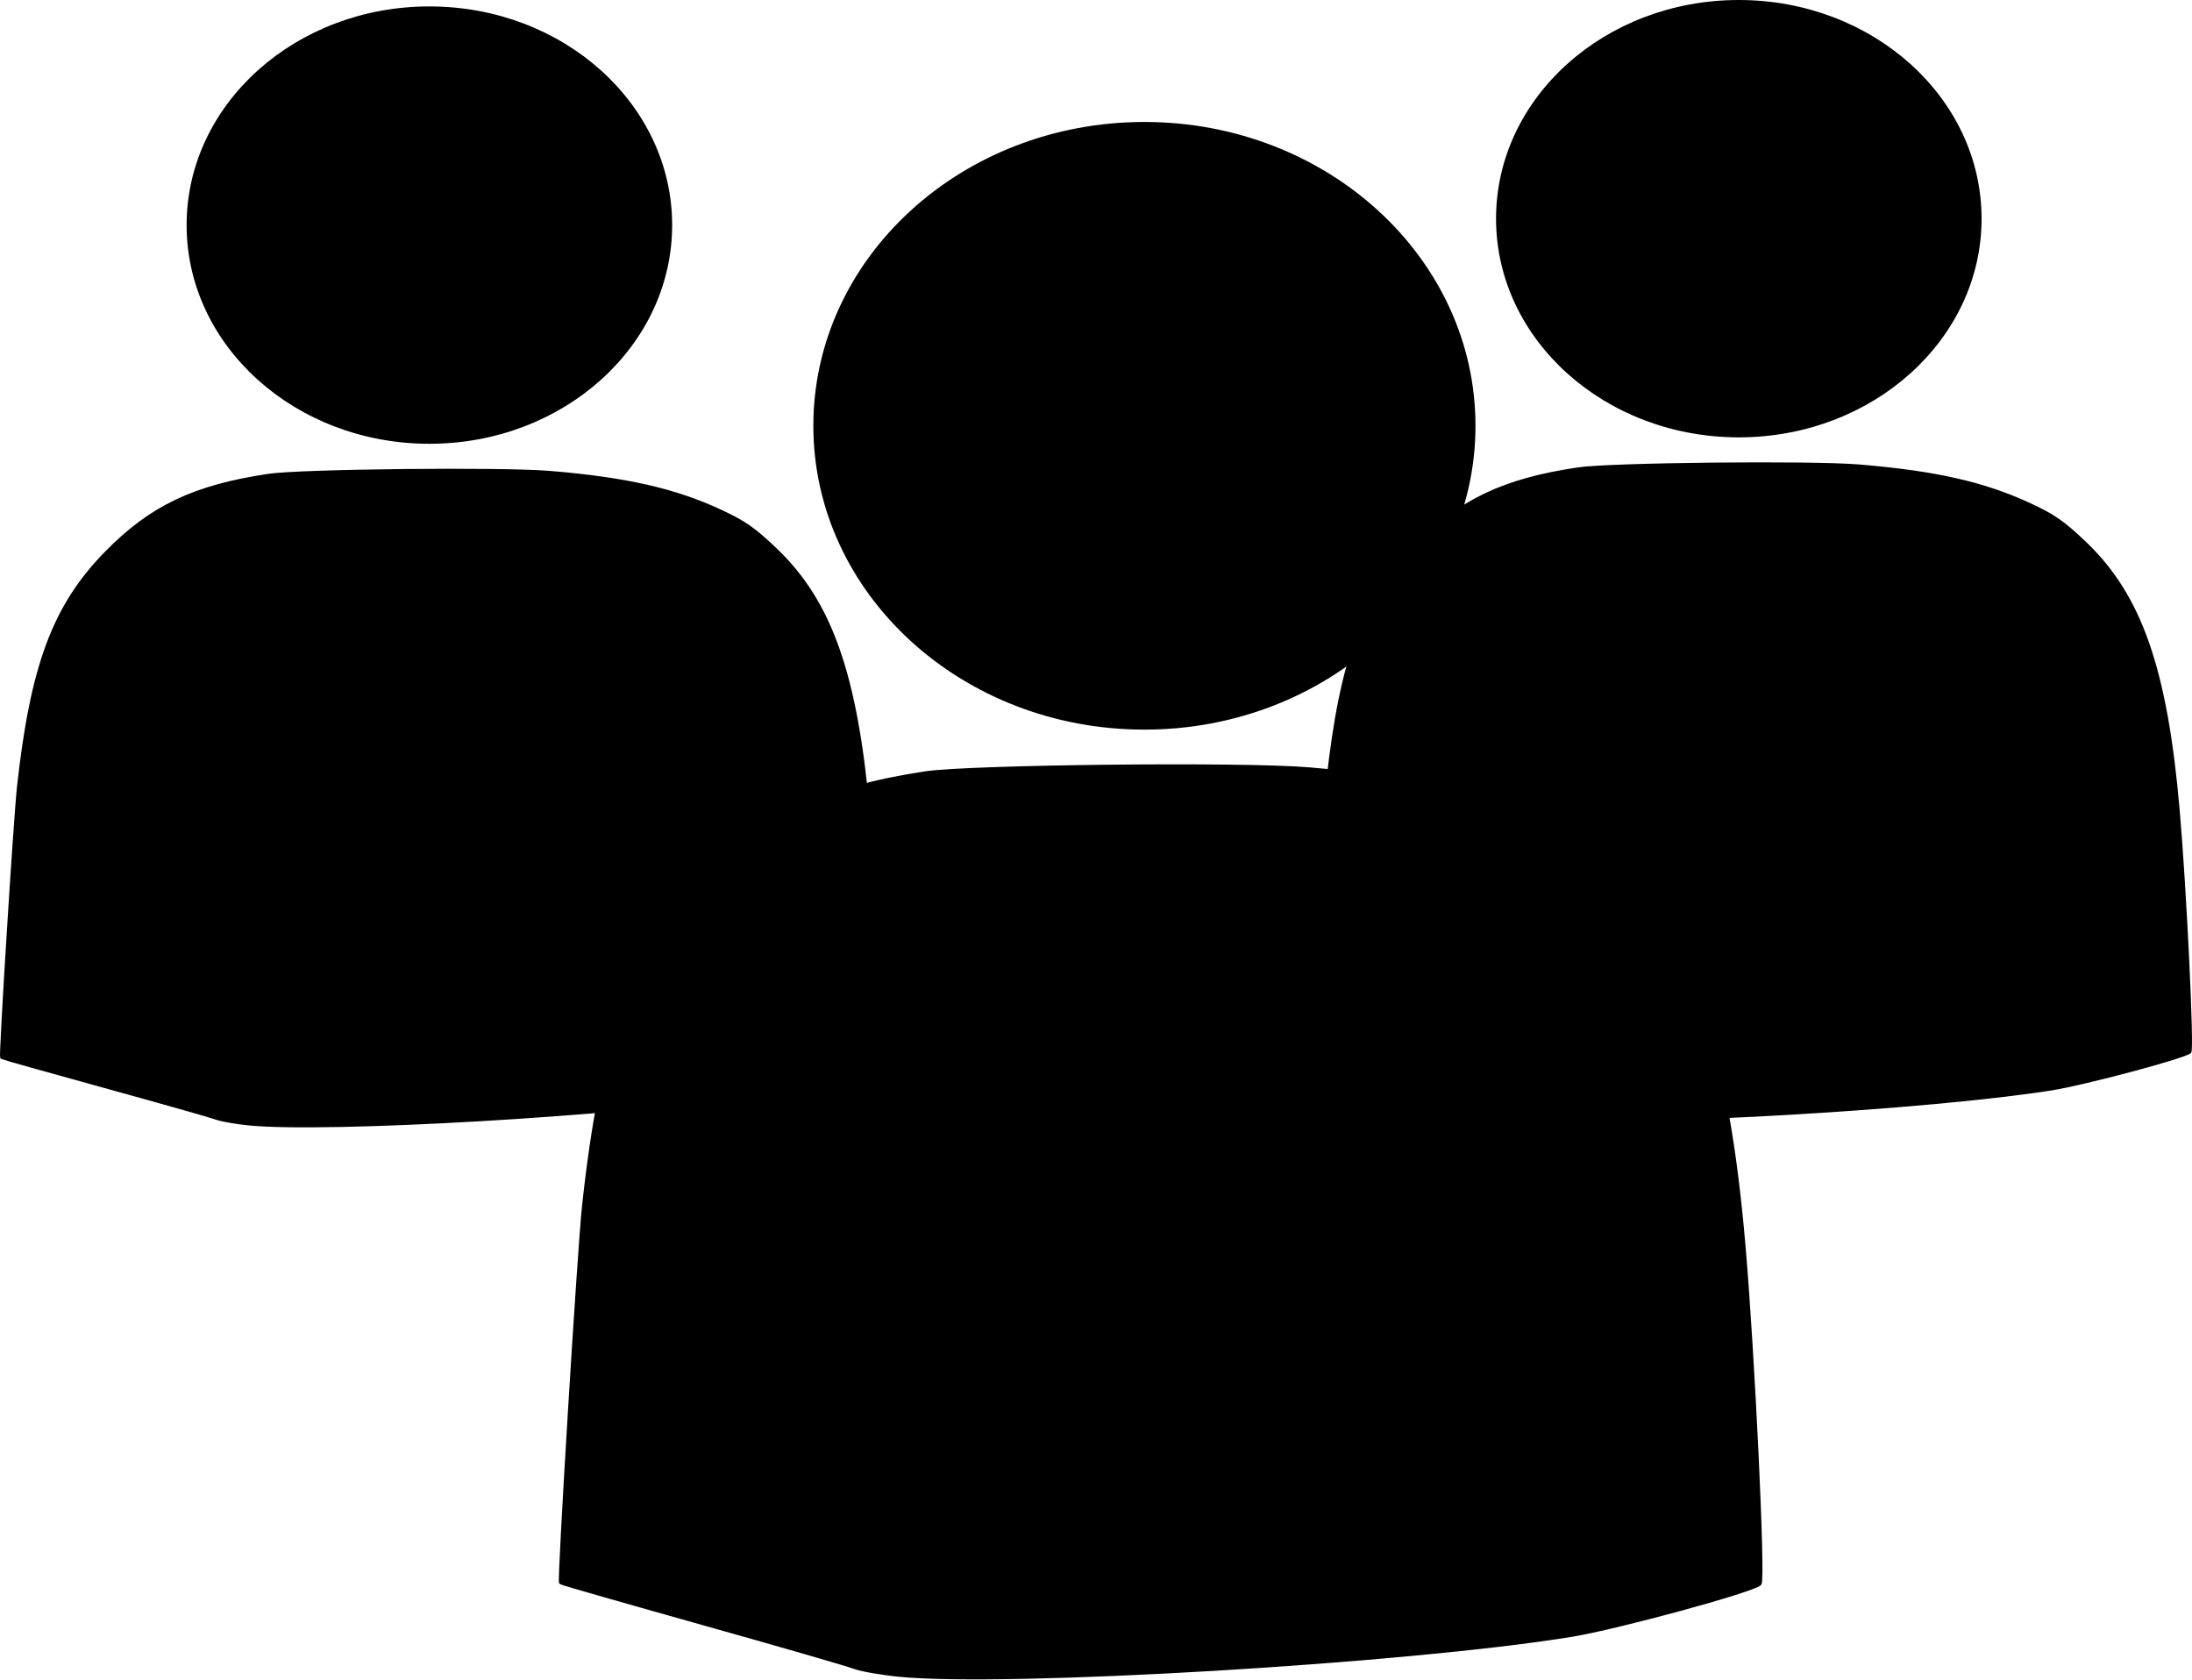
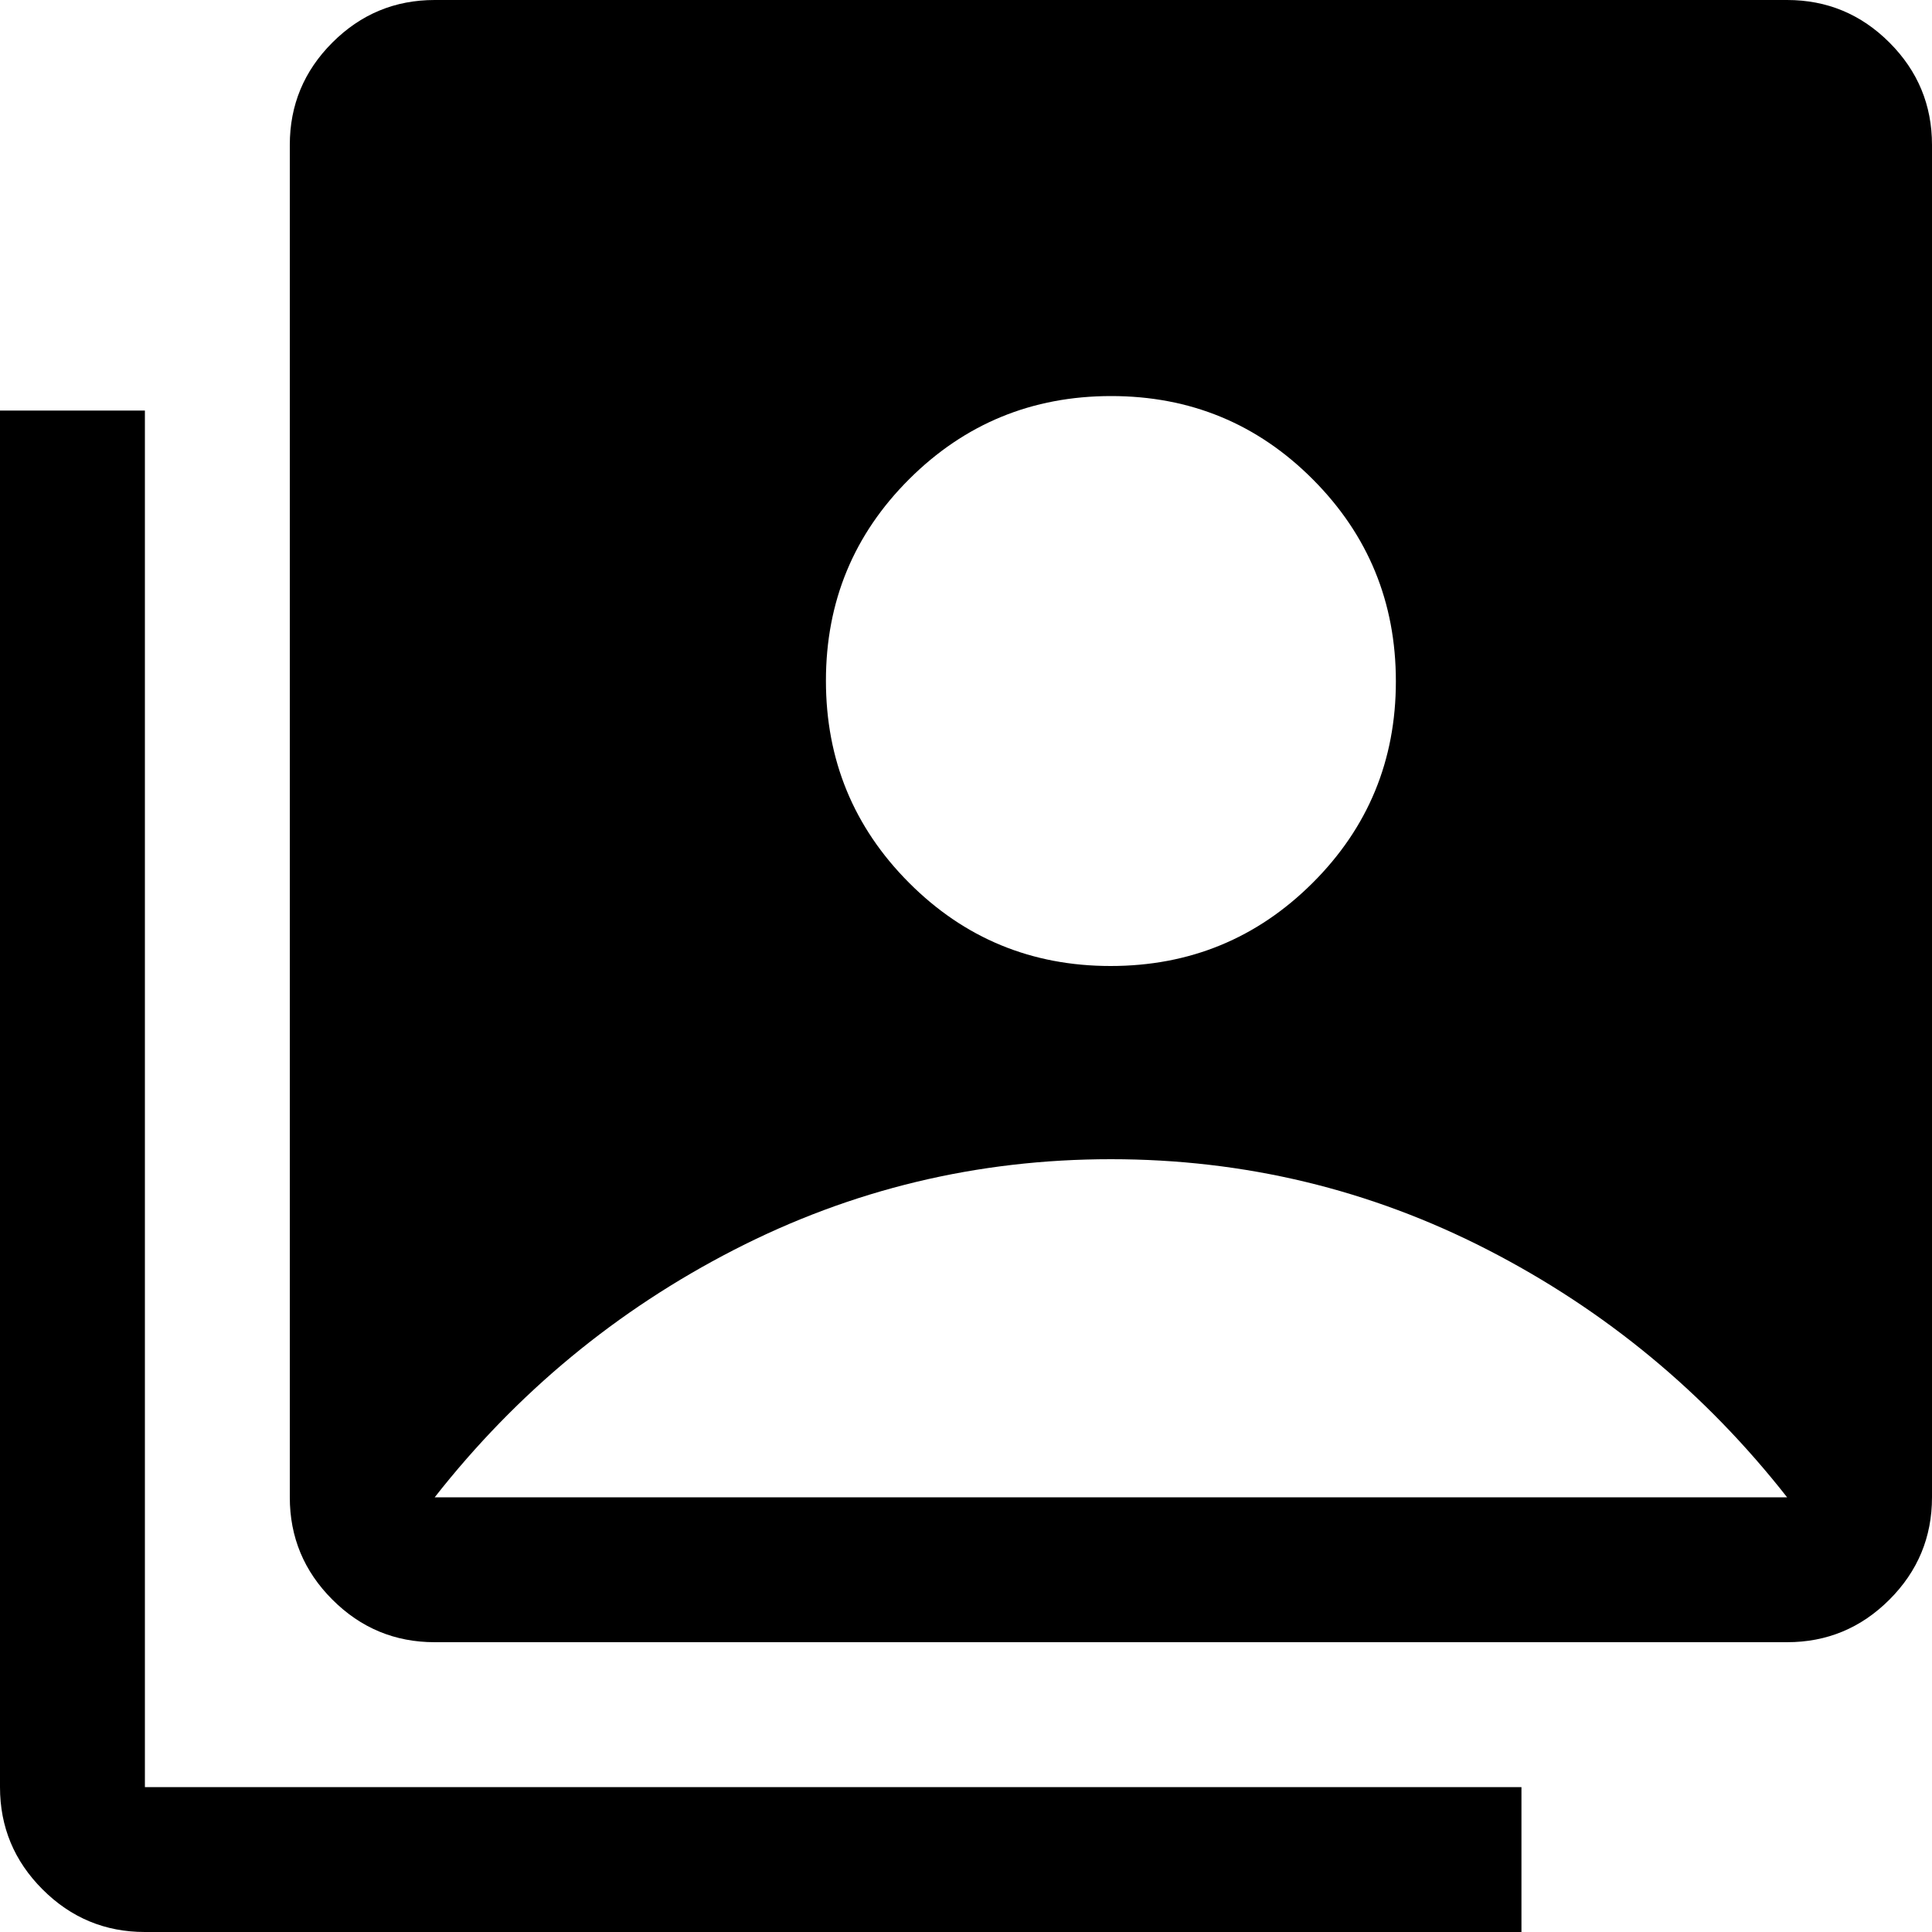
- <svg xmlns="http://www.w3.org/2000/svg" width="68.842mm" height="52.741mm" viewBox="0 0 243.928 186.877" id="svg4526" version="1.1">
-   <defs id="defs4528" />
-   <g id="layer1" transform="translate(-2.321655,-859.2805)">
-     <g transform="matrix(0.6563642,0,0,0.6267152,107.1856,449.9501)" id="g5354-8" style="fill:#000000;stroke:#000000">
-       <path id="path4293-4-6-4" d="m -117.506,852.717 c -2.222,-0.227 -4.723,-0.682 -5.556,-1.012 -0.833,-0.33 -9.338,-2.857 -18.9,-5.616 -9.562,-2.759 -17.452,-5.083 -17.535,-5.166 -0.239,-0.239 2.279,-42.512 2.864,-48.081 2.268,-21.584 6.048,-32.161 14.865,-41.586 7.591,-8.115 14.922,-11.772 27.545,-13.739 5.511,-0.859 39.443,-1.231 47.621,-0.522 13,1.127 21.306,3.104 29.123,6.933 3.946,1.933 5.526,3.088 9.142,6.685 9.42,9.369 13.766,22.358 15.854,47.383 1.166,13.966 2.488,42.597 1.99,43.079 -0.918,0.888 -17.737,5.597 -23.365,6.541 -20.441,3.429 -70.257,6.467 -83.648,5.101 z" style="opacity:1;fill:#000000;fill-opacity:1;fill-rule:nonzero;stroke:#000000;stroke-width:0.505;stroke-opacity:1" />
-       <ellipse ry="38.328" rx="40.659" cy="693.104" cx="-86.967" id="path4295-9-1-4" style="opacity:1;fill:#000000;fill-opacity:1;fill-rule:nonzero;stroke:#000000;stroke-opacity:1" />
-     </g>
-     <g transform="matrix(0.6563642,0,0,0.6267152,252.8998,449.2358)" id="g5354-8-3" style="fill:#000000;stroke:#000000">
-       <path id="path4293-4-6-4-3" d="m -117.506,852.717 c -2.222,-0.227 -4.723,-0.682 -5.556,-1.012 -0.833,-0.33 -9.338,-2.857 -18.9,-5.616 -9.562,-2.759 -17.452,-5.083 -17.535,-5.166 -0.239,-0.239 2.279,-42.512 2.864,-48.081 2.268,-21.584 6.048,-32.161 14.865,-41.586 7.591,-8.115 14.922,-11.772 27.545,-13.739 5.511,-0.859 39.443,-1.231 47.621,-0.522 13,1.127 21.306,3.104 29.123,6.933 3.946,1.933 5.526,3.088 9.142,6.685 9.42,9.369 13.766,22.358 15.854,47.383 1.166,13.966 2.488,42.597 1.99,43.079 -0.918,0.888 -17.737,5.597 -23.365,6.541 -20.441,3.429 -70.257,6.467 -83.648,5.101 z" style="opacity:1;fill:#000000;fill-opacity:1;fill-rule:nonzero;stroke:#000000;stroke-width:0.505;stroke-opacity:1" />
-       <ellipse ry="38.328" rx="40.659" cy="693.104" cx="-86.967" id="path4295-9-1-4-5" style="opacity:1;fill:#000000;fill-opacity:1;fill-rule:nonzero;stroke:#000000;stroke-opacity:1" />
-     </g>
-     <g id="g5354" transform="matrix(0.8951002,0,0,0.8707508,207.5175,303.1412)">
-       <path id="path4293-4-6" d="m -117.506,852.717 c -2.222,-0.227 -4.723,-0.682 -5.556,-1.012 -0.833,-0.33 -9.338,-2.857 -18.9,-5.616 -9.562,-2.759 -17.452,-5.083 -17.535,-5.166 -0.239,-0.239 2.279,-42.512 2.864,-48.081 2.268,-21.584 6.048,-32.161 14.865,-41.586 7.591,-8.115 14.922,-11.772 27.545,-13.739 5.511,-0.859 39.443,-1.231 47.621,-0.522 13,1.127 21.306,3.104 29.123,6.933 3.946,1.933 5.526,3.088 9.142,6.685 9.42,9.369 13.766,22.358 15.854,47.383 1.166,13.966 2.488,42.597 1.99,43.079 -0.918,0.888 -17.737,5.597 -23.365,6.541 -20.441,3.429 -70.257,6.467 -83.648,5.101 z" style="opacity:1;fill:#000000;fill-opacity:1;fill-rule:nonzero;stroke:#000000;stroke-width:0.505;stroke-opacity:1" />
-       <ellipse ry="38.328" rx="40.659" cy="693.104" cx="-86.967" id="path4295-9-1" style="opacity:1;fill:#000000;fill-opacity:1;fill-rule:nonzero;stroke:#000000;stroke-opacity:1" />
-     </g>
-   </g>
+ <svg xmlns="http://www.w3.org/2000/svg" height="40" viewBox="0 -960 800 800" width="40" fill="#000000" version="1.1" id="svg1">
+   <defs id="defs1" />
+   <path d="m 459.88,-560 q 49.12,0 83.62,-34.38 34.5,-34.38 34.5,-83.5 0,-49.12 -34.38,-83.62 -34.38,-34.5 -83.5,-34.5 -49.12,0 -83.62,34.38 -34.5,34.38 -34.5,83.5 0,49.12 34.38,83.62 34.38,34.5 83.5,34.5 z M 180,-280 q -24.75,0 -42.37,-17.63 Q 120,-315.25 120,-340 v -560 q 0,-24.75 17.63,-42.38 Q 155.25,-960 180,-960 h 560 q 24.75,0 42.38,17.62 Q 800,-924.75 800,-900 v 560 q 0,24.75 -17.62,42.37 Q 764.75,-280 740,-280 Z M 60,-160 Q 35.25,-160 17.63,-177.63 0,-195.25 0,-220 v -570 h 60 v 570 h 570 v 60 z M 180,-340 H 740 Q 689,-405 616,-442.5 543,-480 460,-480 q -83,0 -156,37.5 -73,37.5 -124,102.5 z" id="path1" />
</svg>
